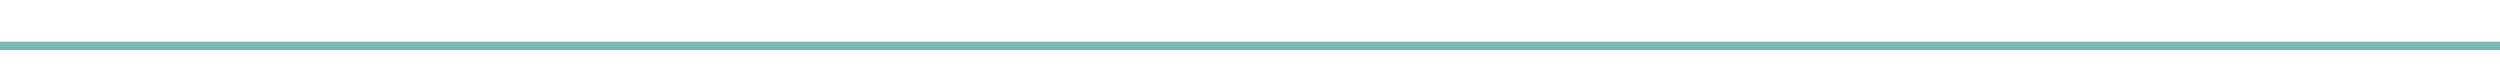
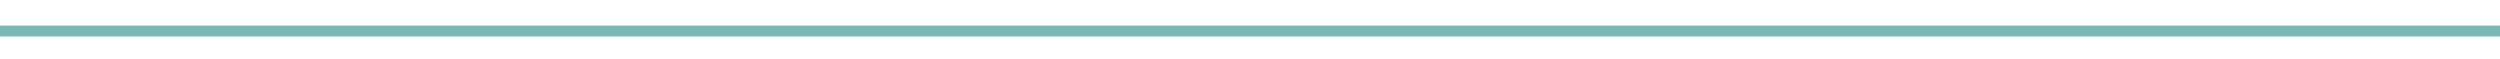
- <svg xmlns="http://www.w3.org/2000/svg" width="300px" height="10px" viewBox="0 0 300 10" version="1.1">
+ <svg xmlns="http://www.w3.org/2000/svg" width="685px" height="16px" viewBox="0 0 685 16" version="1.1">
  <defs />
-   <g id="Page-1" stroke="none" stroke-width="1" fill="none" fill-rule="evenodd">
-     <g id="line" stroke="#7AB8B8" stroke-linecap="square">
-       <path d="M-2.502,5.5 L302.5,5.5" id="Line" />
+   <g id="Page-1" stroke="none" stroke-width="1" fill="none" fill-rule="evenodd" stroke-linecap="square">
+     <g id="line" stroke="#7AB8B8" stroke-width="3">
+       <path d="M-1.5,8.5 L686.5,8.5" id="Line" />
    </g>
  </g>
</svg>
